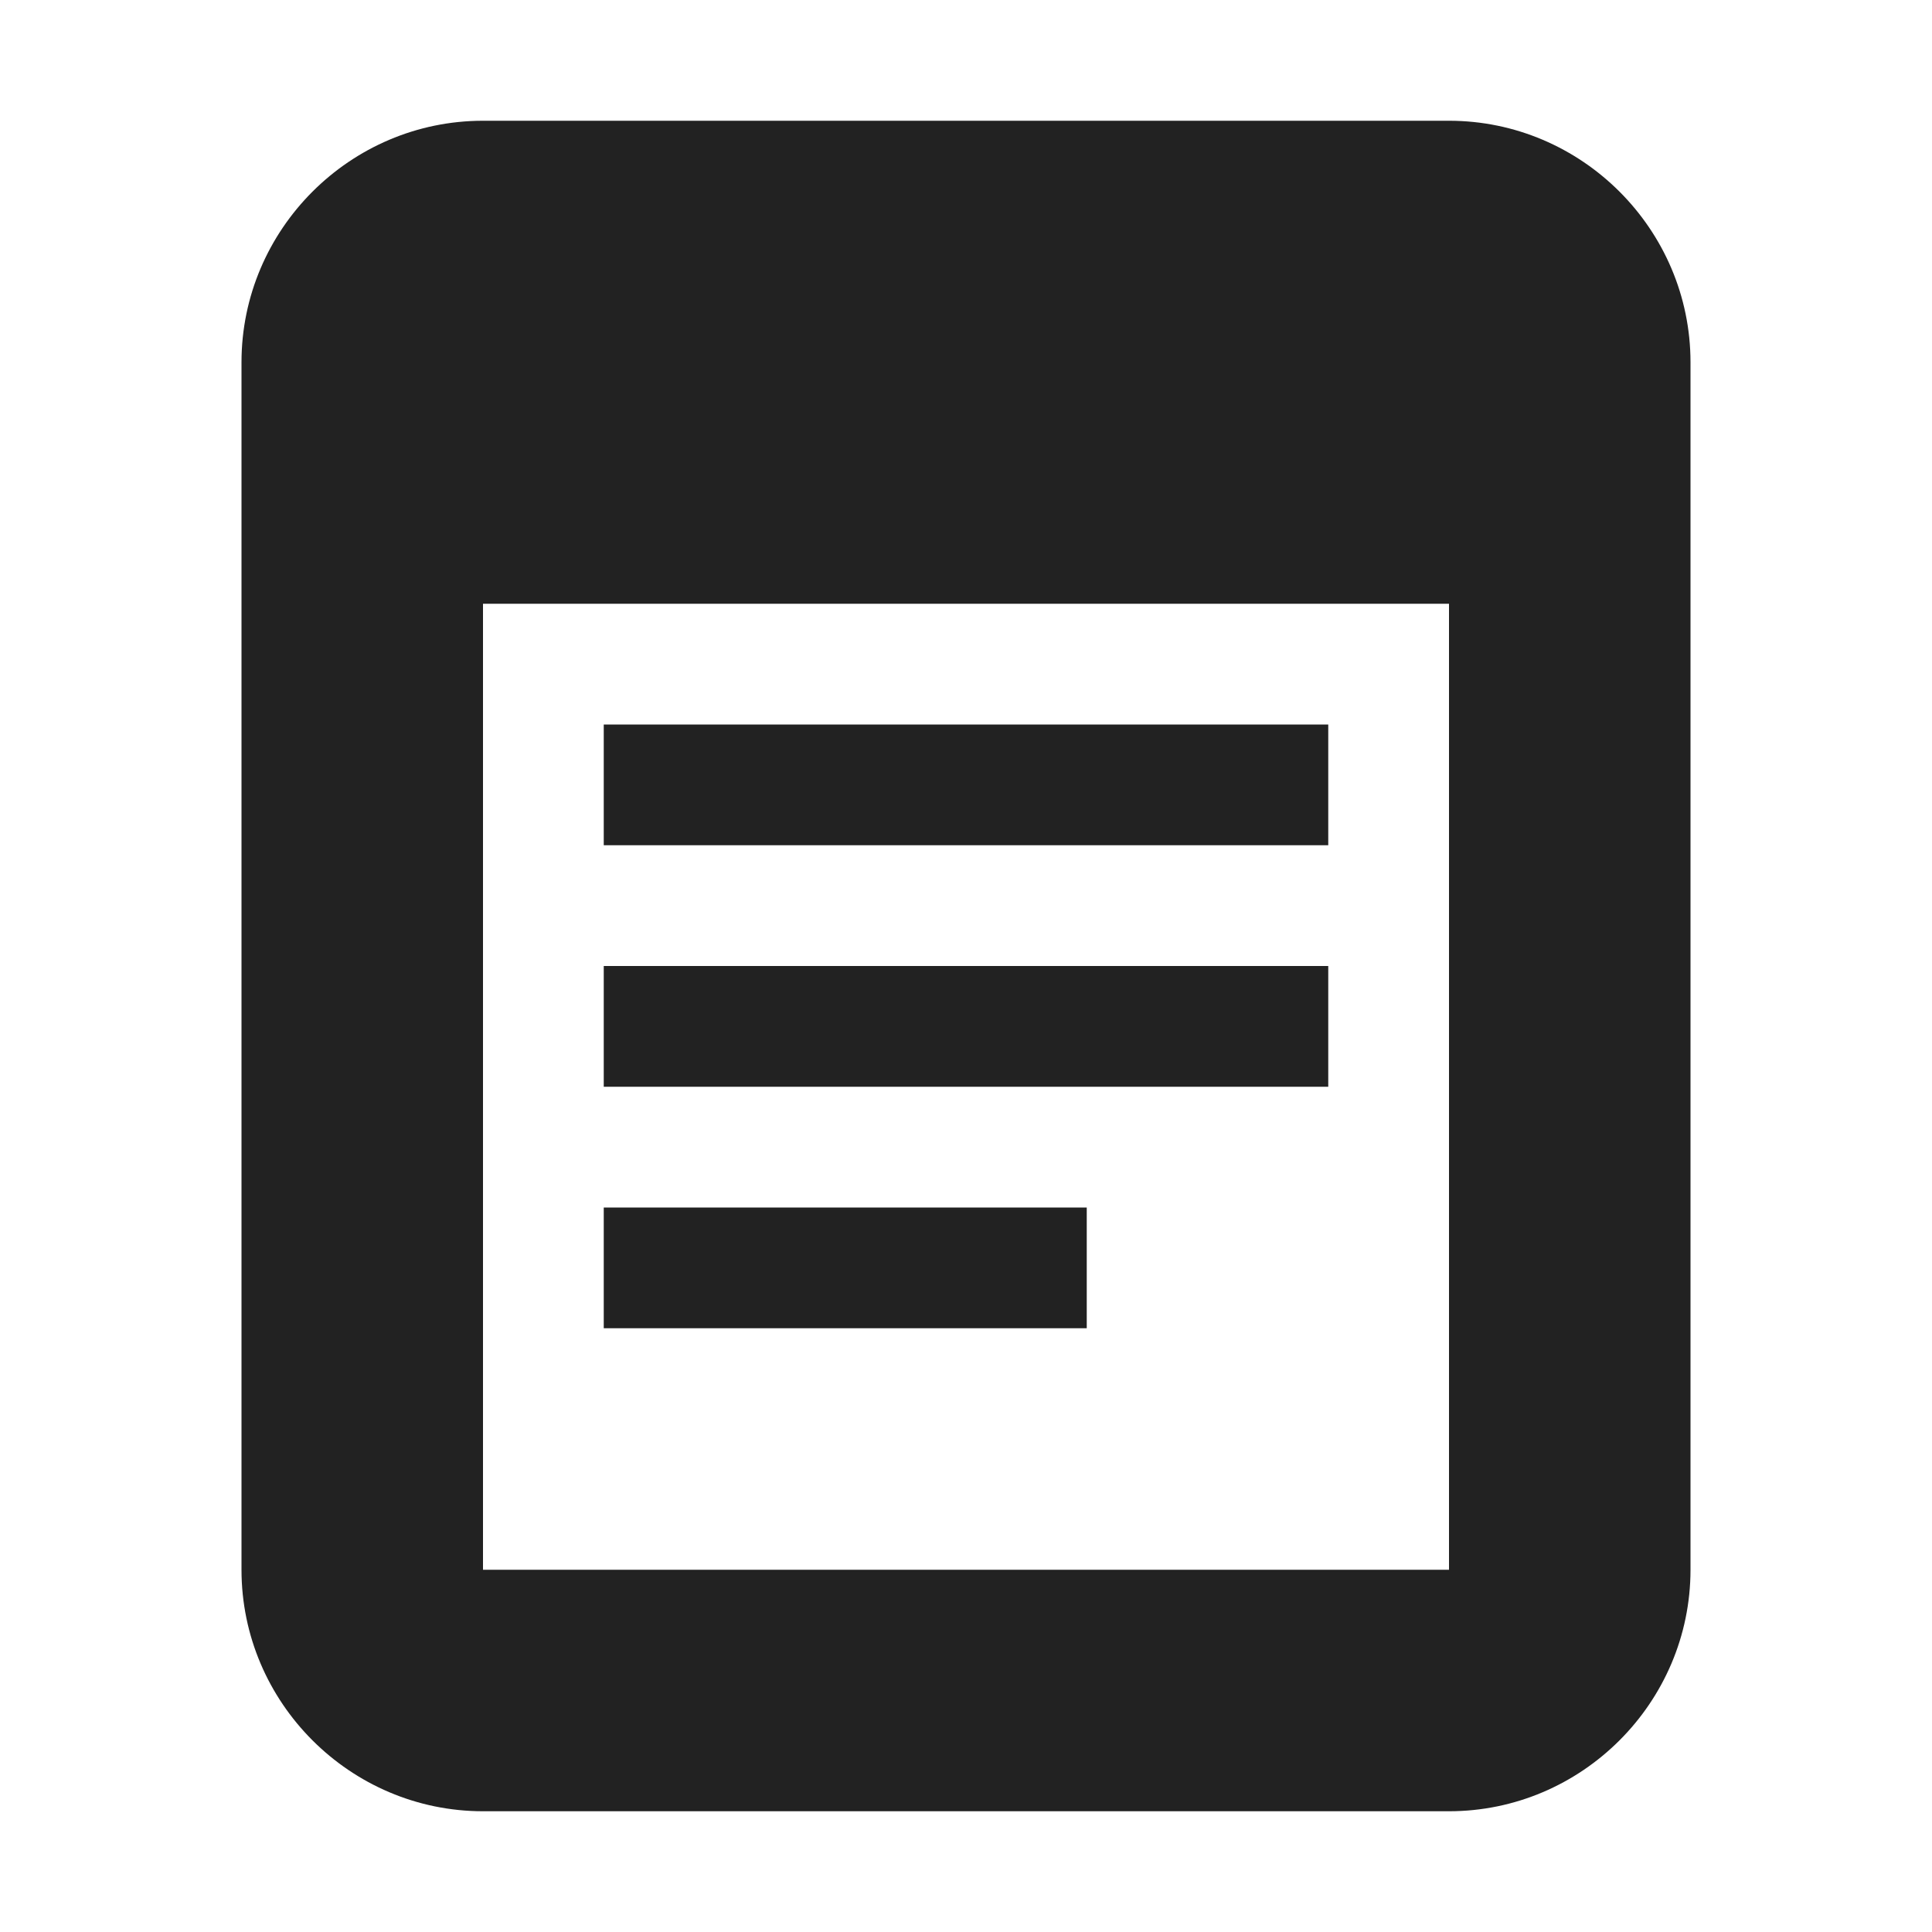
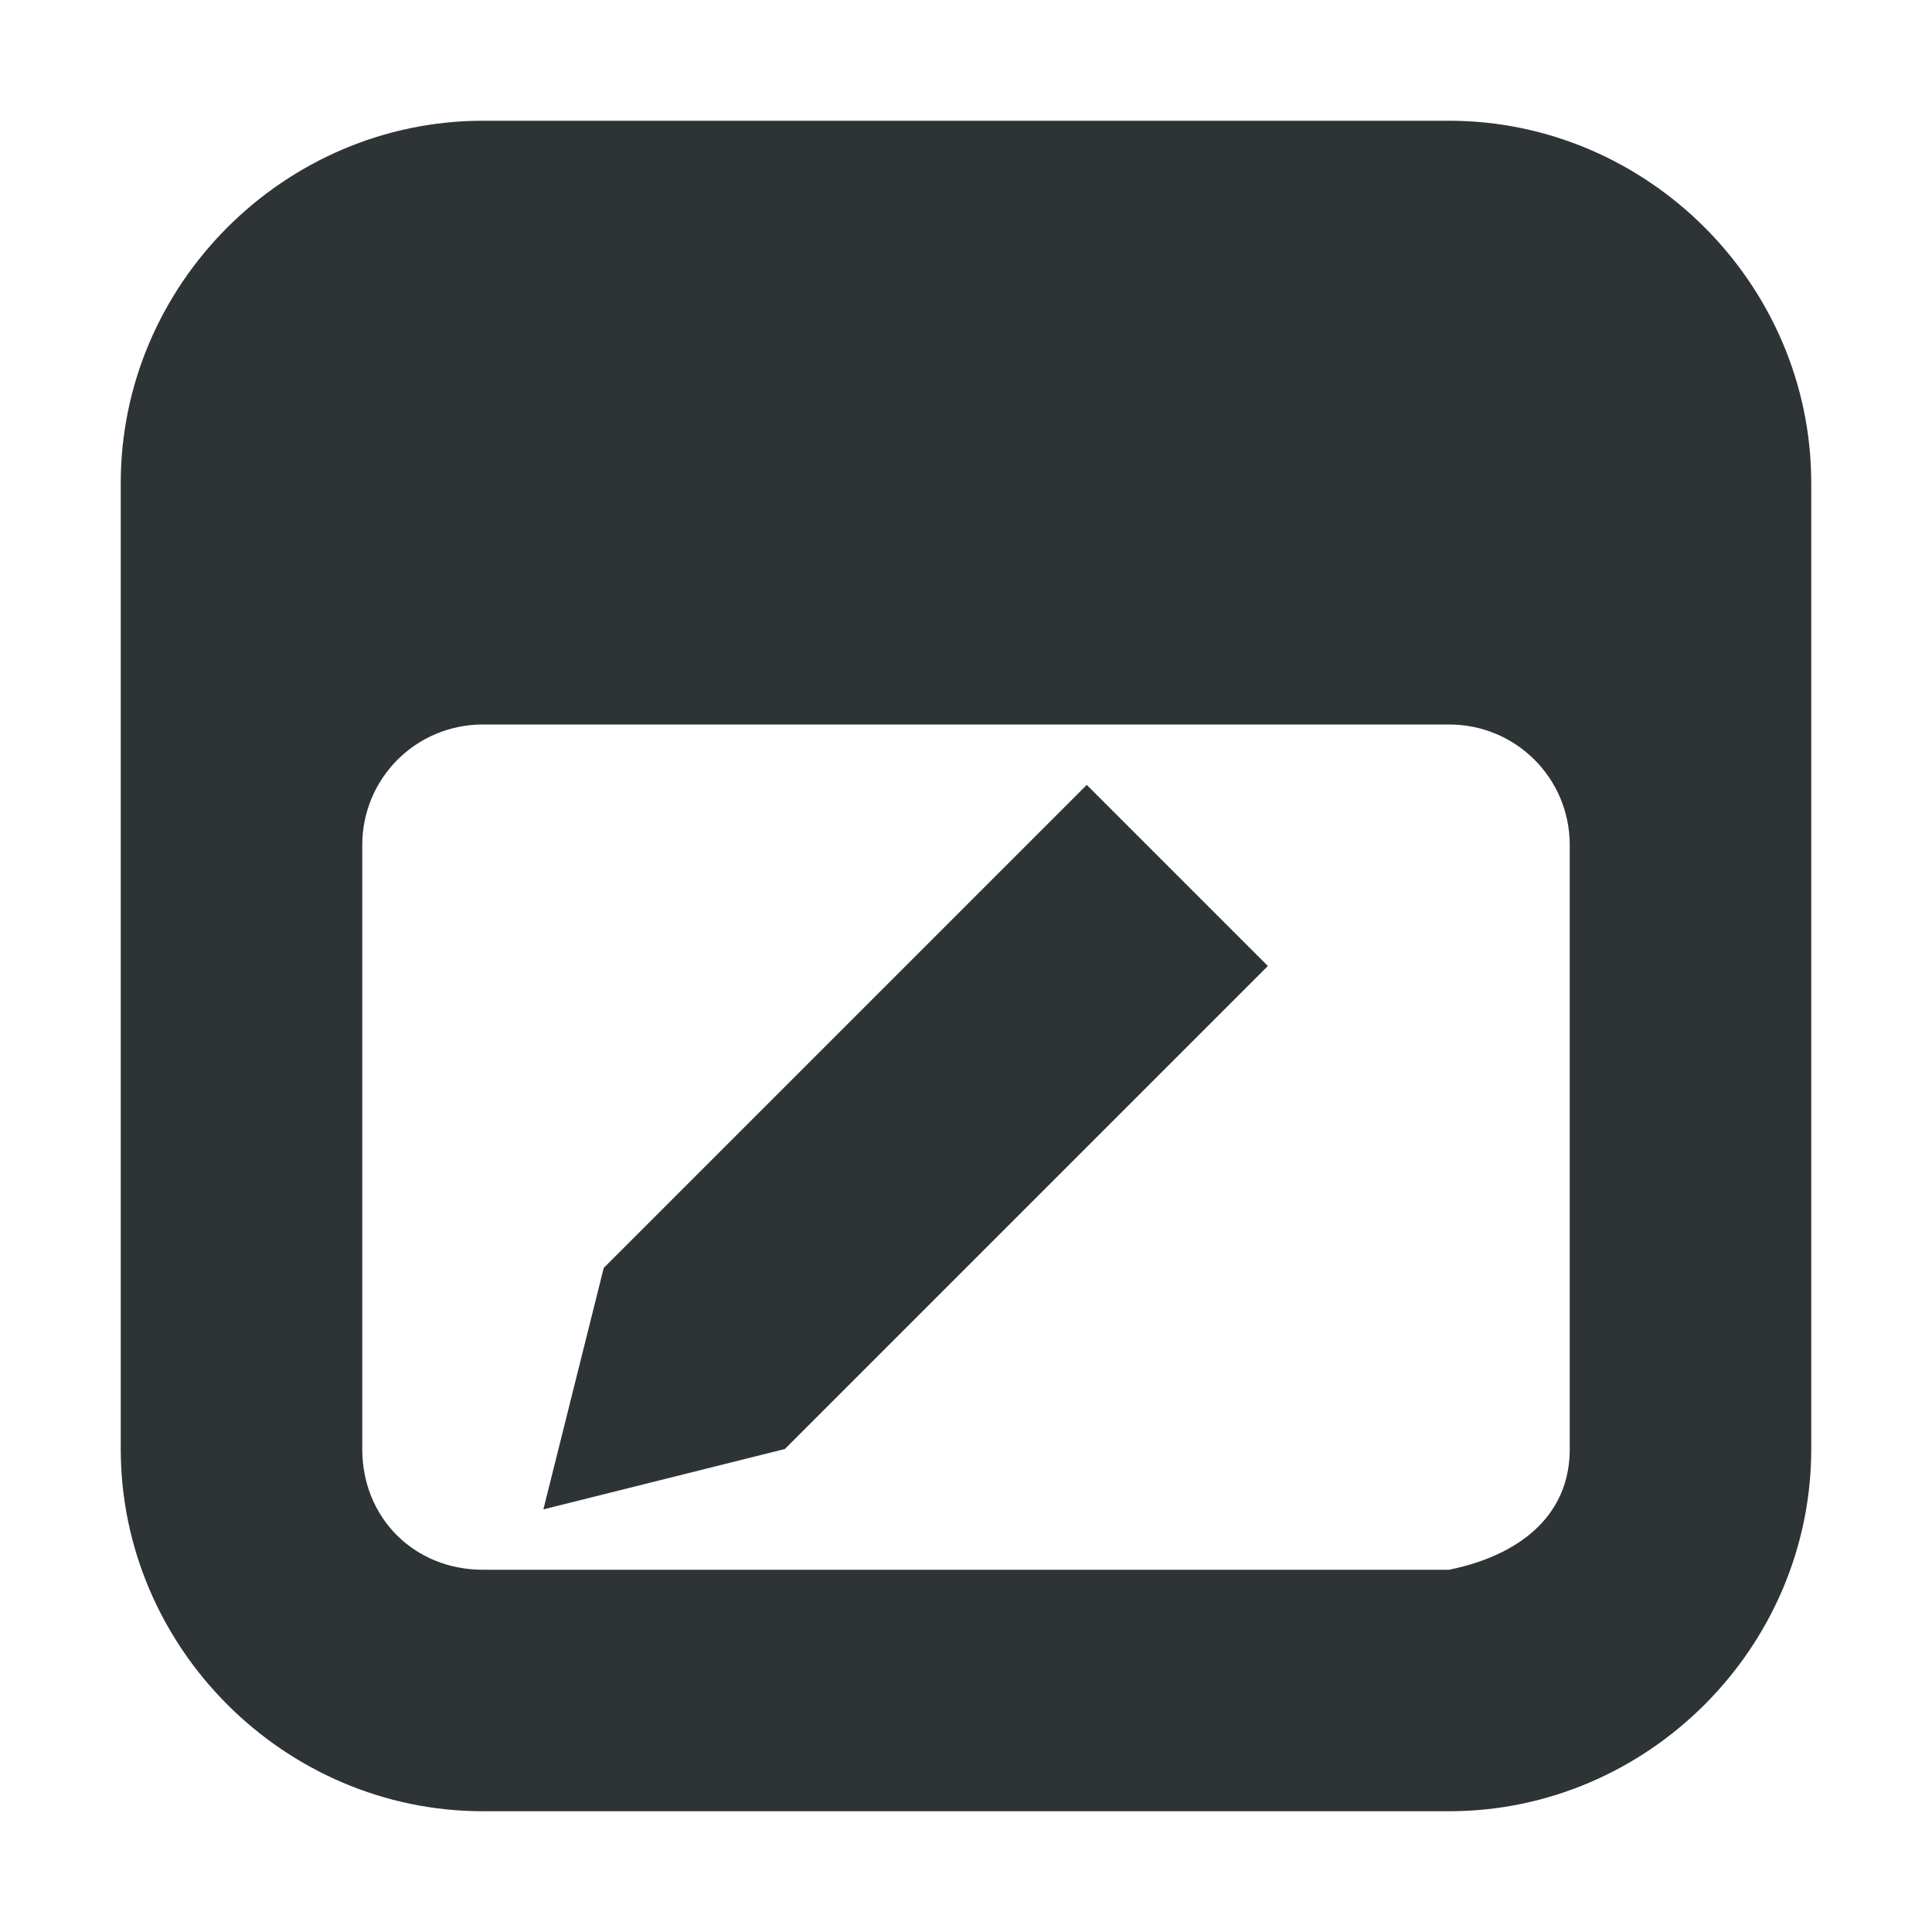
<svg xmlns="http://www.w3.org/2000/svg" width="16" height="16" viewBox="0 0 16 16">
-   <path fill="#222222" d="M4 1C2.9 1 2 1.9 2 3v10c0 1.1.9 2 2 2h8c1.1 0 2-.9 2-2V3c0-1.1-.9-2-2-2H4zm0 4h8v8H4V5zm1 1v1h6V6H5zm0 2v1h6V8H5zm0 2v1h4v-1H5z" />
+   <g fill="#2e3436">
+     <path d="M4 1C2.355 1 1 2.355 1 4v8c0 1.645 1.355 3 3 3h8c1.645 0 3-1.355 3-3V4c0-1.645-1.355-3-3-3zm0 5h8c.555 0 1 .445 1 1v5c0 .57-.441.887-1 1H4c-.57 0-1-.43-1-1V7c0-.555.445-1 1-1z" />
+     <path d="M4.5 12.5l.5-2 4-4 1.5 1.5-4 4z" />
+   </g>
</svg>
